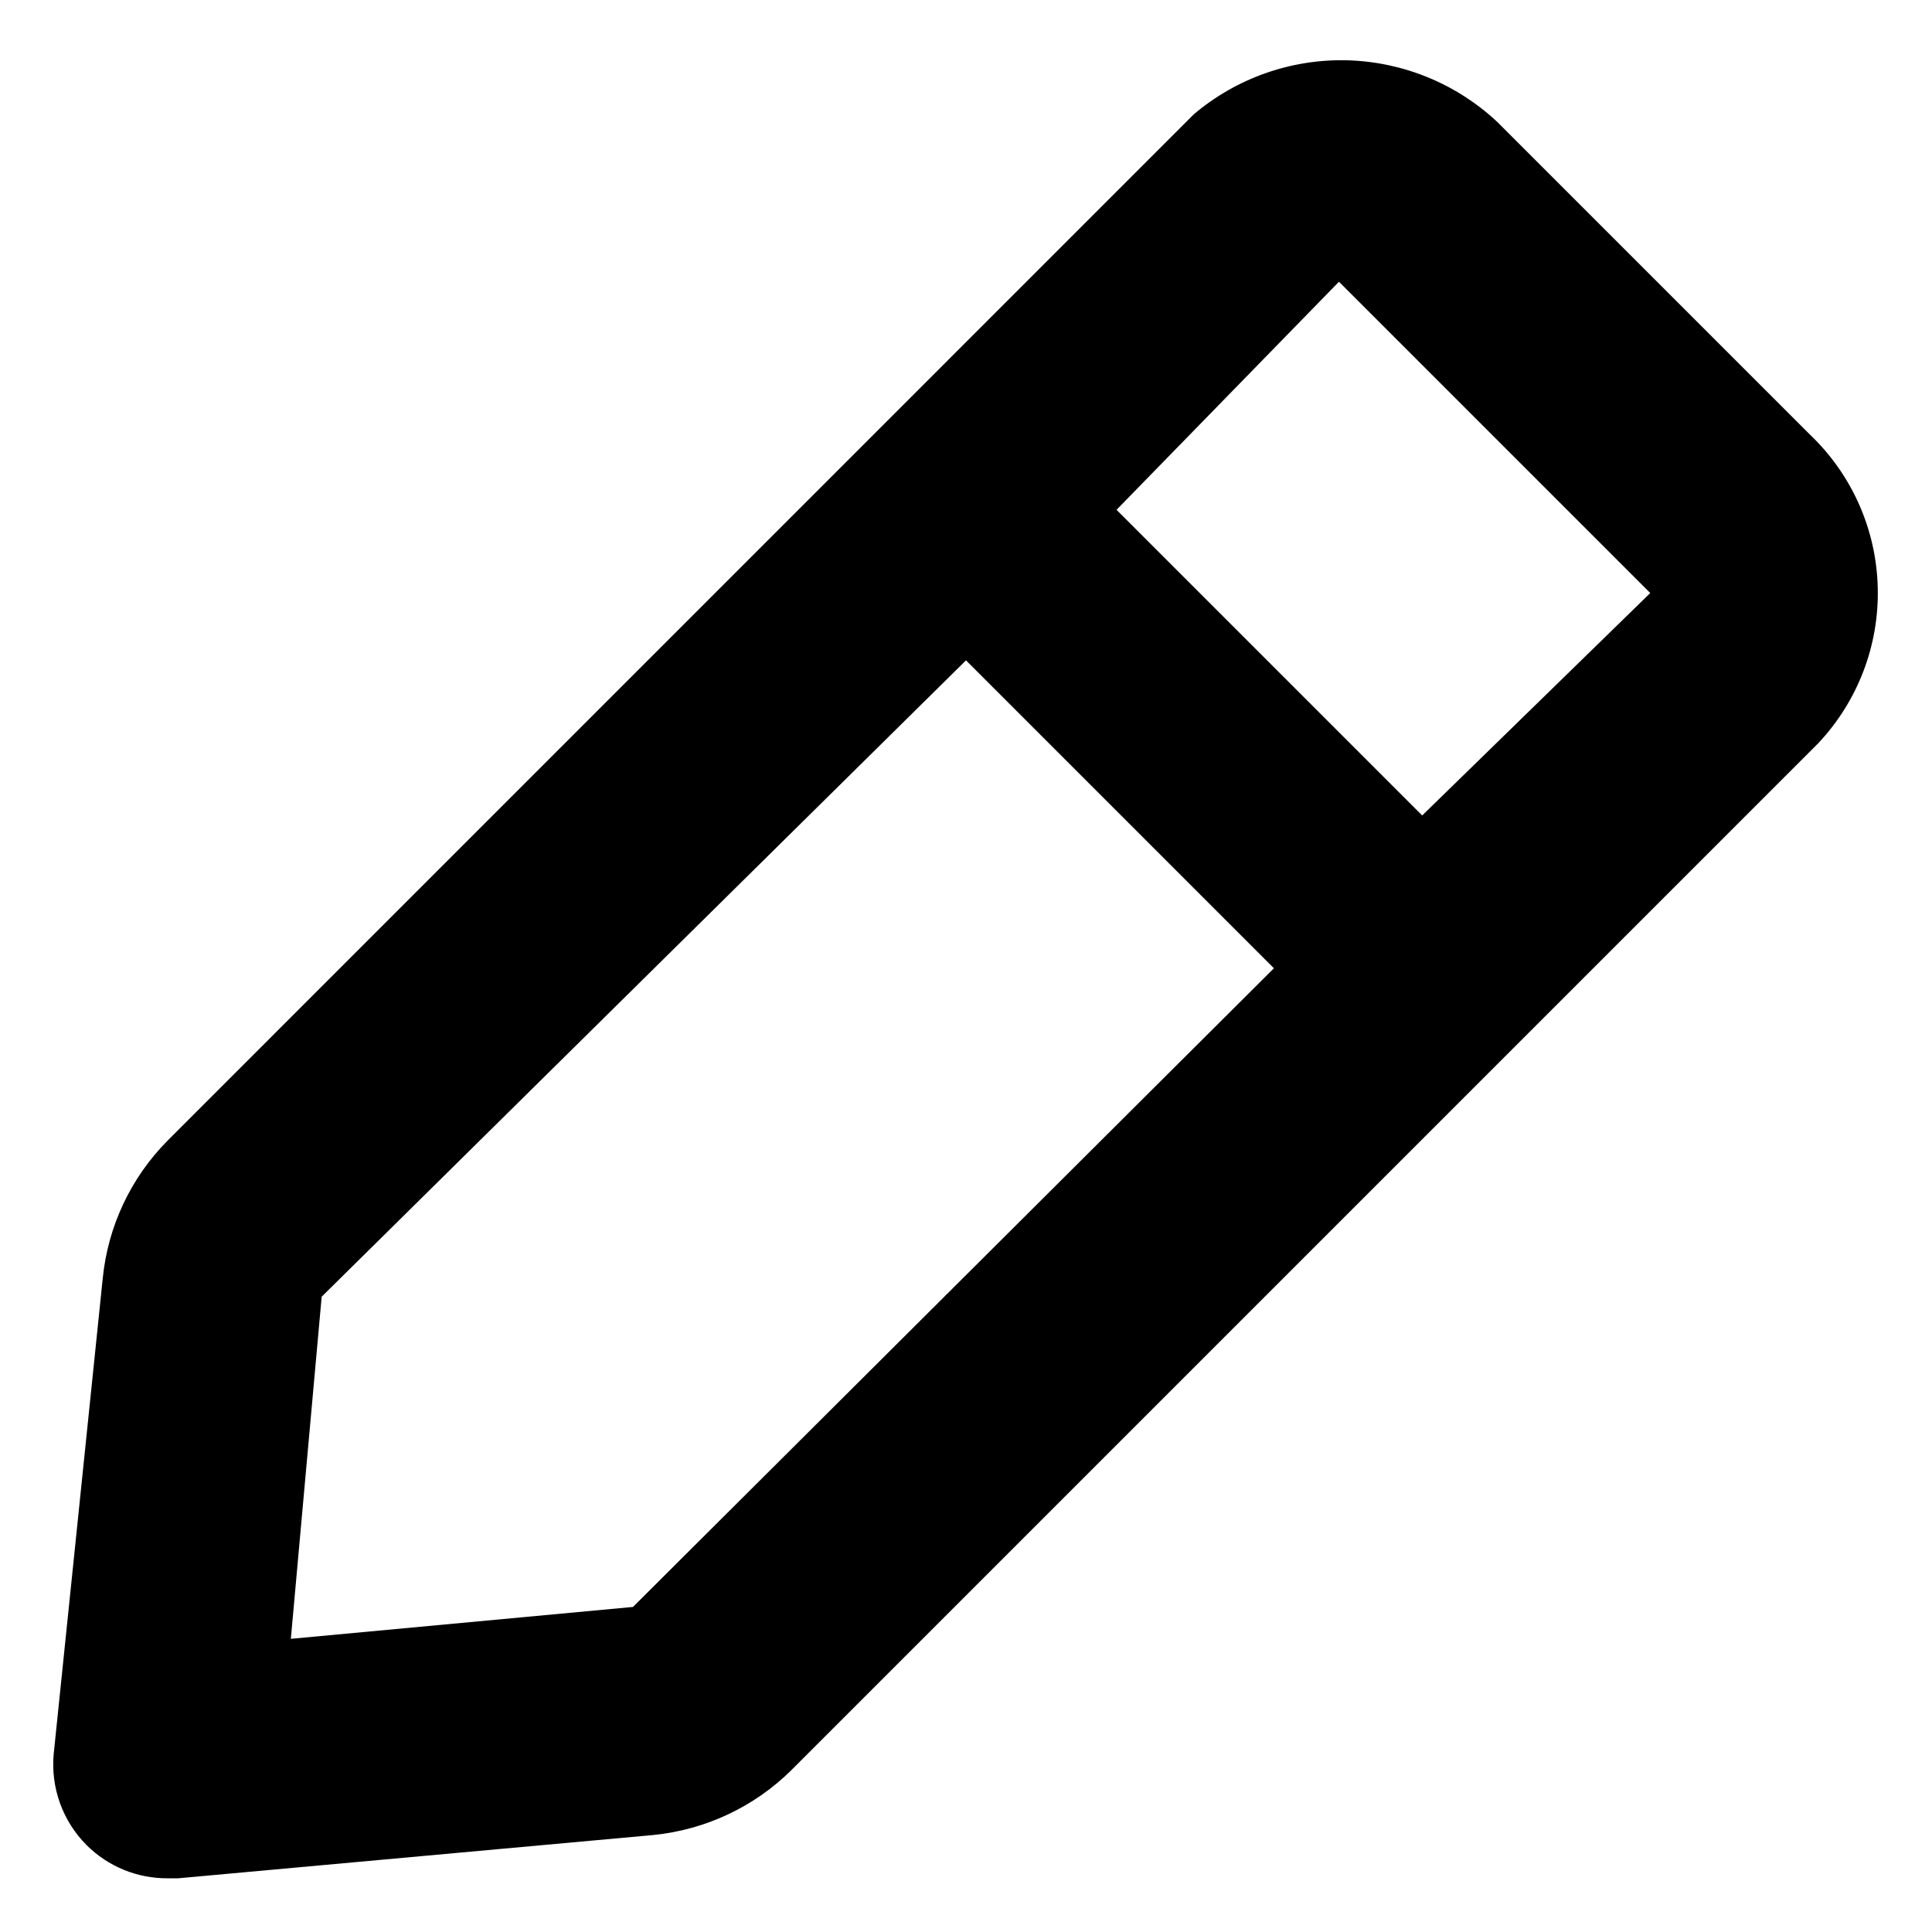
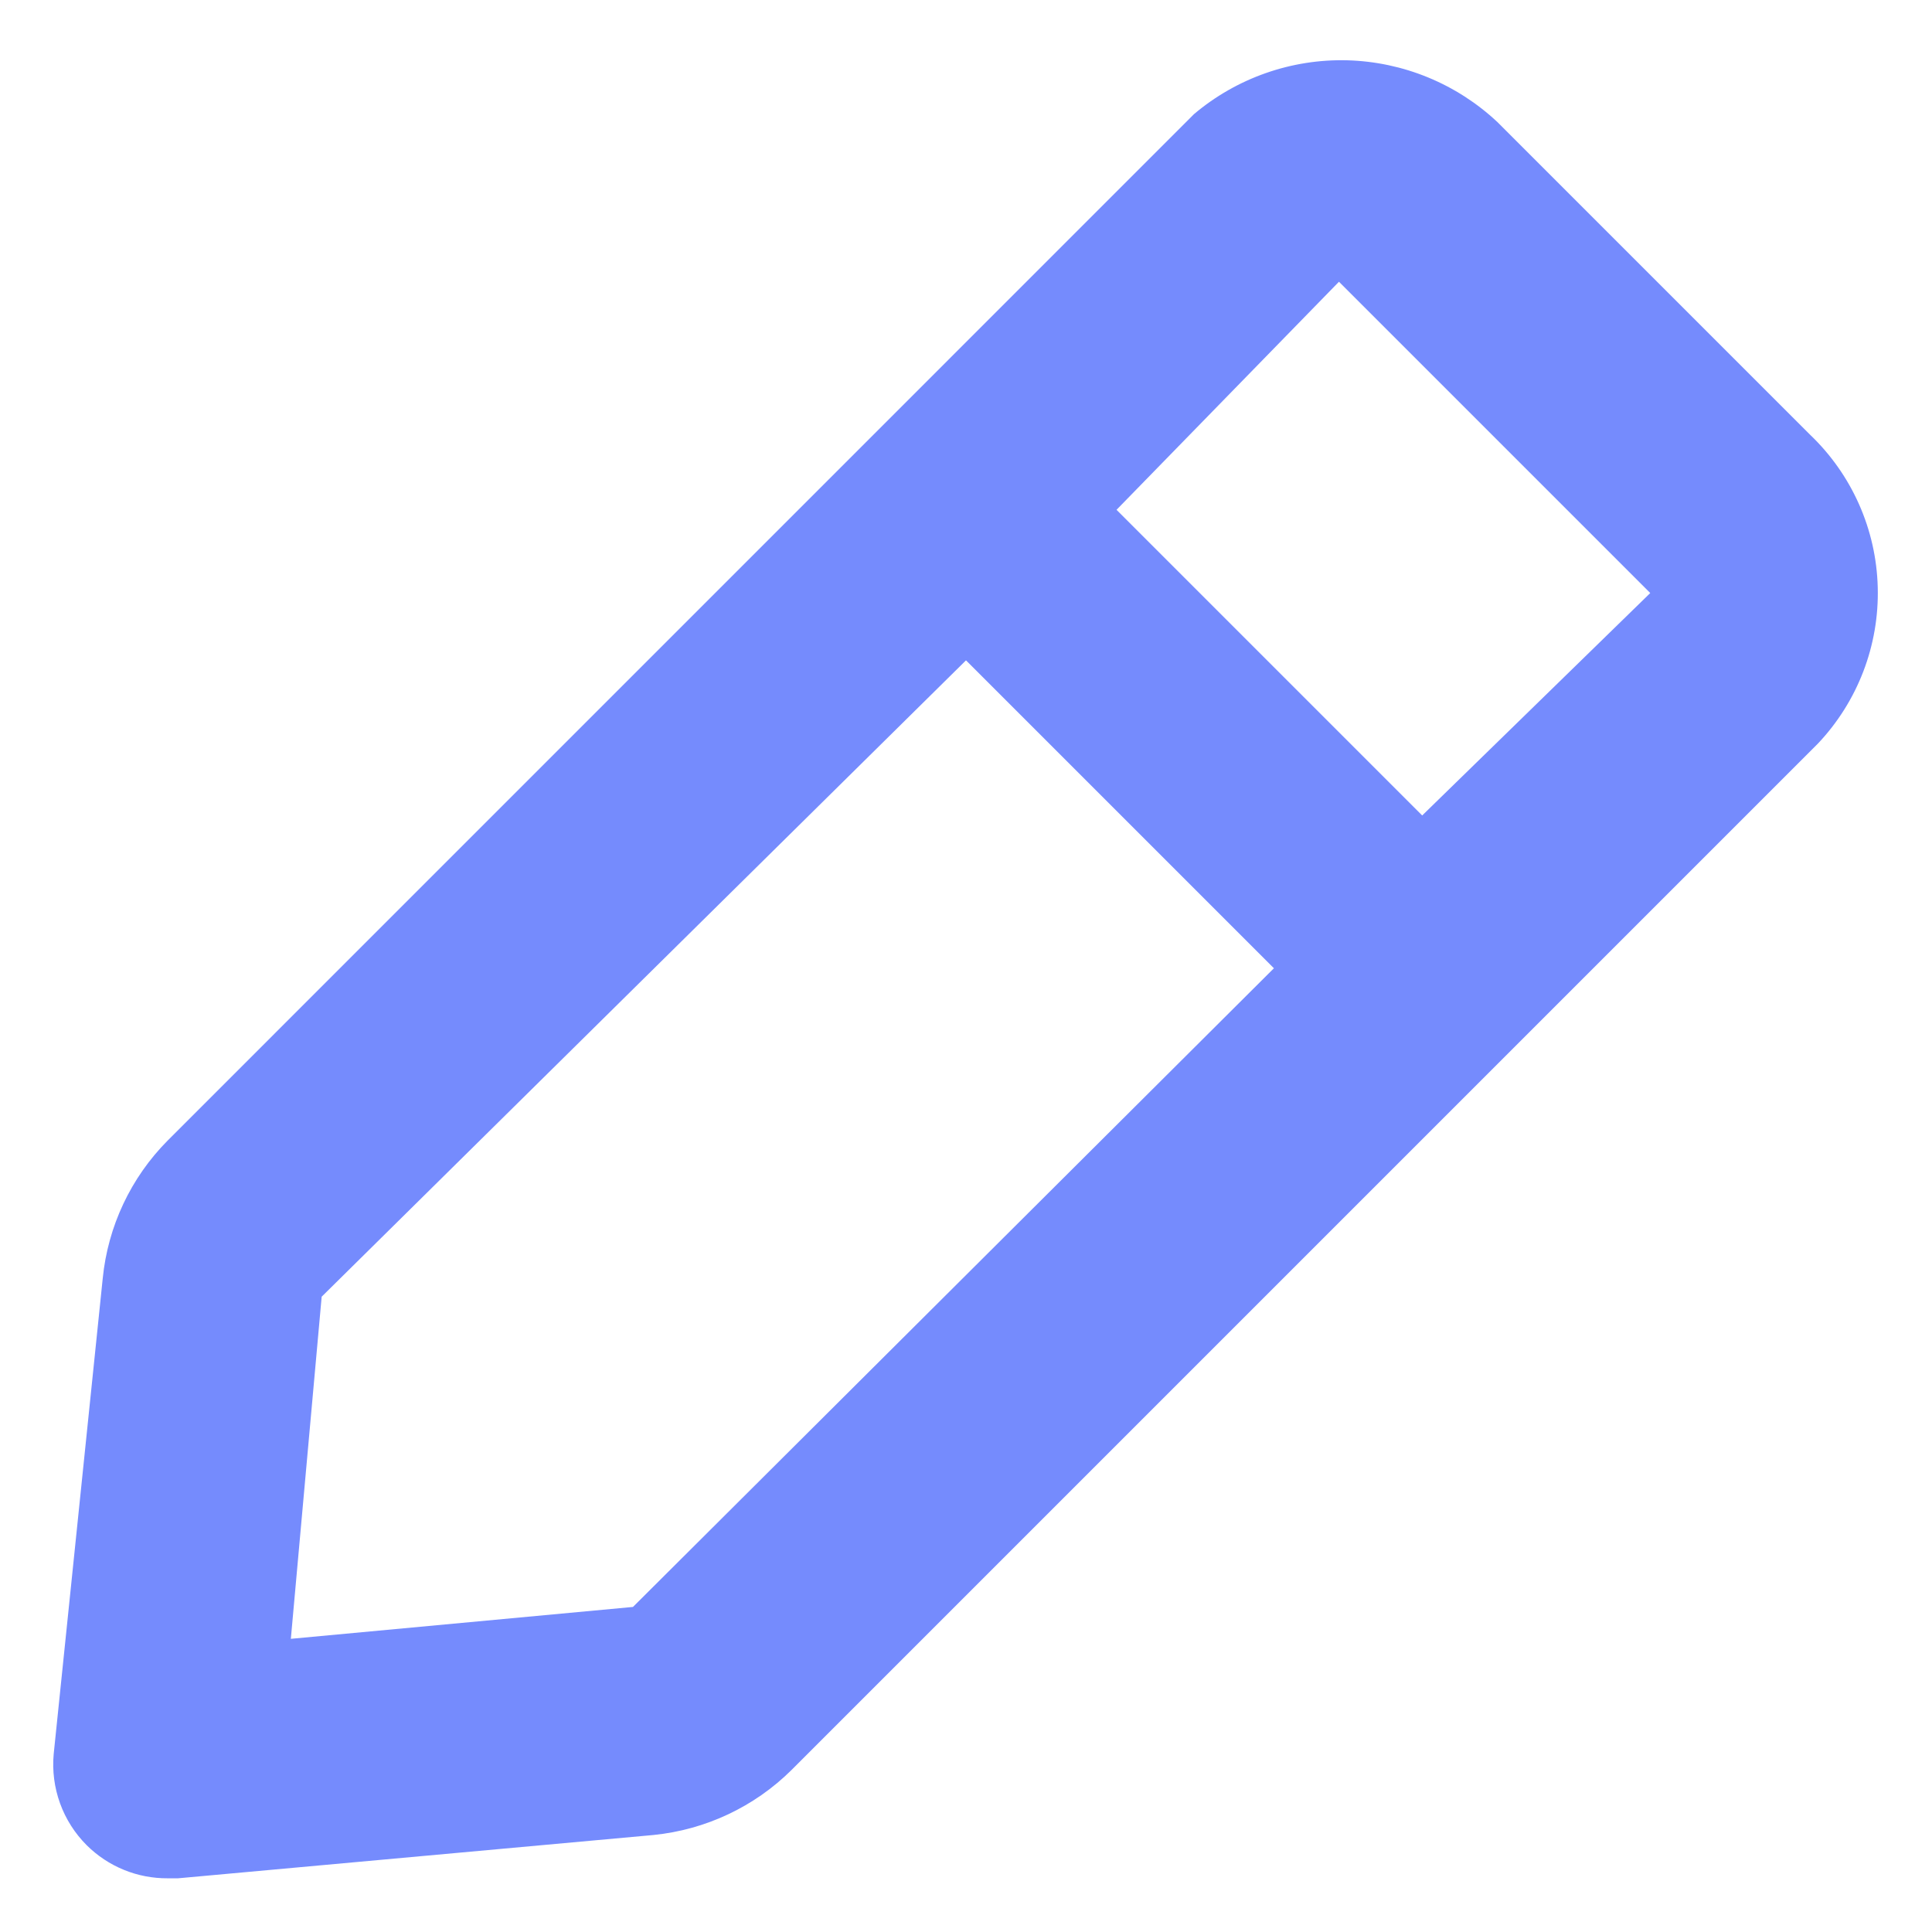
- <svg xmlns="http://www.w3.org/2000/svg" width="24" height="24" viewBox="0 0 24 24" fill="none">
-   <path d="M22.483 5.398L18.602 1.517C18.095 1.041 17.431 0.768 16.736 0.749C16.042 0.731 15.364 0.969 14.833 1.417L2.083 14.168C1.625 14.629 1.34 15.235 1.276 15.882L0.667 21.789C0.648 21.997 0.675 22.206 0.746 22.402C0.817 22.598 0.93 22.775 1.077 22.922C1.21 23.054 1.367 23.158 1.539 23.228C1.712 23.299 1.897 23.334 2.083 23.333H2.211L8.118 22.795C8.765 22.73 9.371 22.445 9.832 21.988L22.582 9.238C23.077 8.715 23.345 8.017 23.326 7.297C23.308 6.578 23.005 5.895 22.483 5.398ZM7.863 19.962L3.613 20.358L3.996 16.108L12 8.203L15.825 12.028L7.863 19.962ZM17.667 10.13L13.87 6.333L16.633 3.5L20.5 7.367L17.667 10.13Z" fill="black" />
+ <svg xmlns="http://www.w3.org/2000/svg" width="24" height="24" viewBox="0 0 24 24" fill="#758BFD">
+   <path d="M22.483 5.398L18.602 1.517C18.095 1.041 17.431 0.768 16.736 0.749C16.042 0.731 15.364 0.969 14.833 1.417L2.083 14.168C1.625 14.629 1.34 15.235 1.276 15.882L0.667 21.789C0.648 21.997 0.675 22.206 0.746 22.402C0.817 22.598 0.93 22.775 1.077 22.922C1.21 23.054 1.367 23.158 1.539 23.228C1.712 23.299 1.897 23.334 2.083 23.333H2.211L8.118 22.795C8.765 22.73 9.371 22.445 9.832 21.988L22.582 9.238C23.077 8.715 23.345 8.017 23.326 7.297C23.308 6.578 23.005 5.895 22.483 5.398ZM7.863 19.962L3.613 20.358L3.996 16.108L12 8.203L15.825 12.028L7.863 19.962ZM17.667 10.13L13.87 6.333L16.633 3.5L20.5 7.367L17.667 10.13Z" fill="#758BFD" />
</svg>
